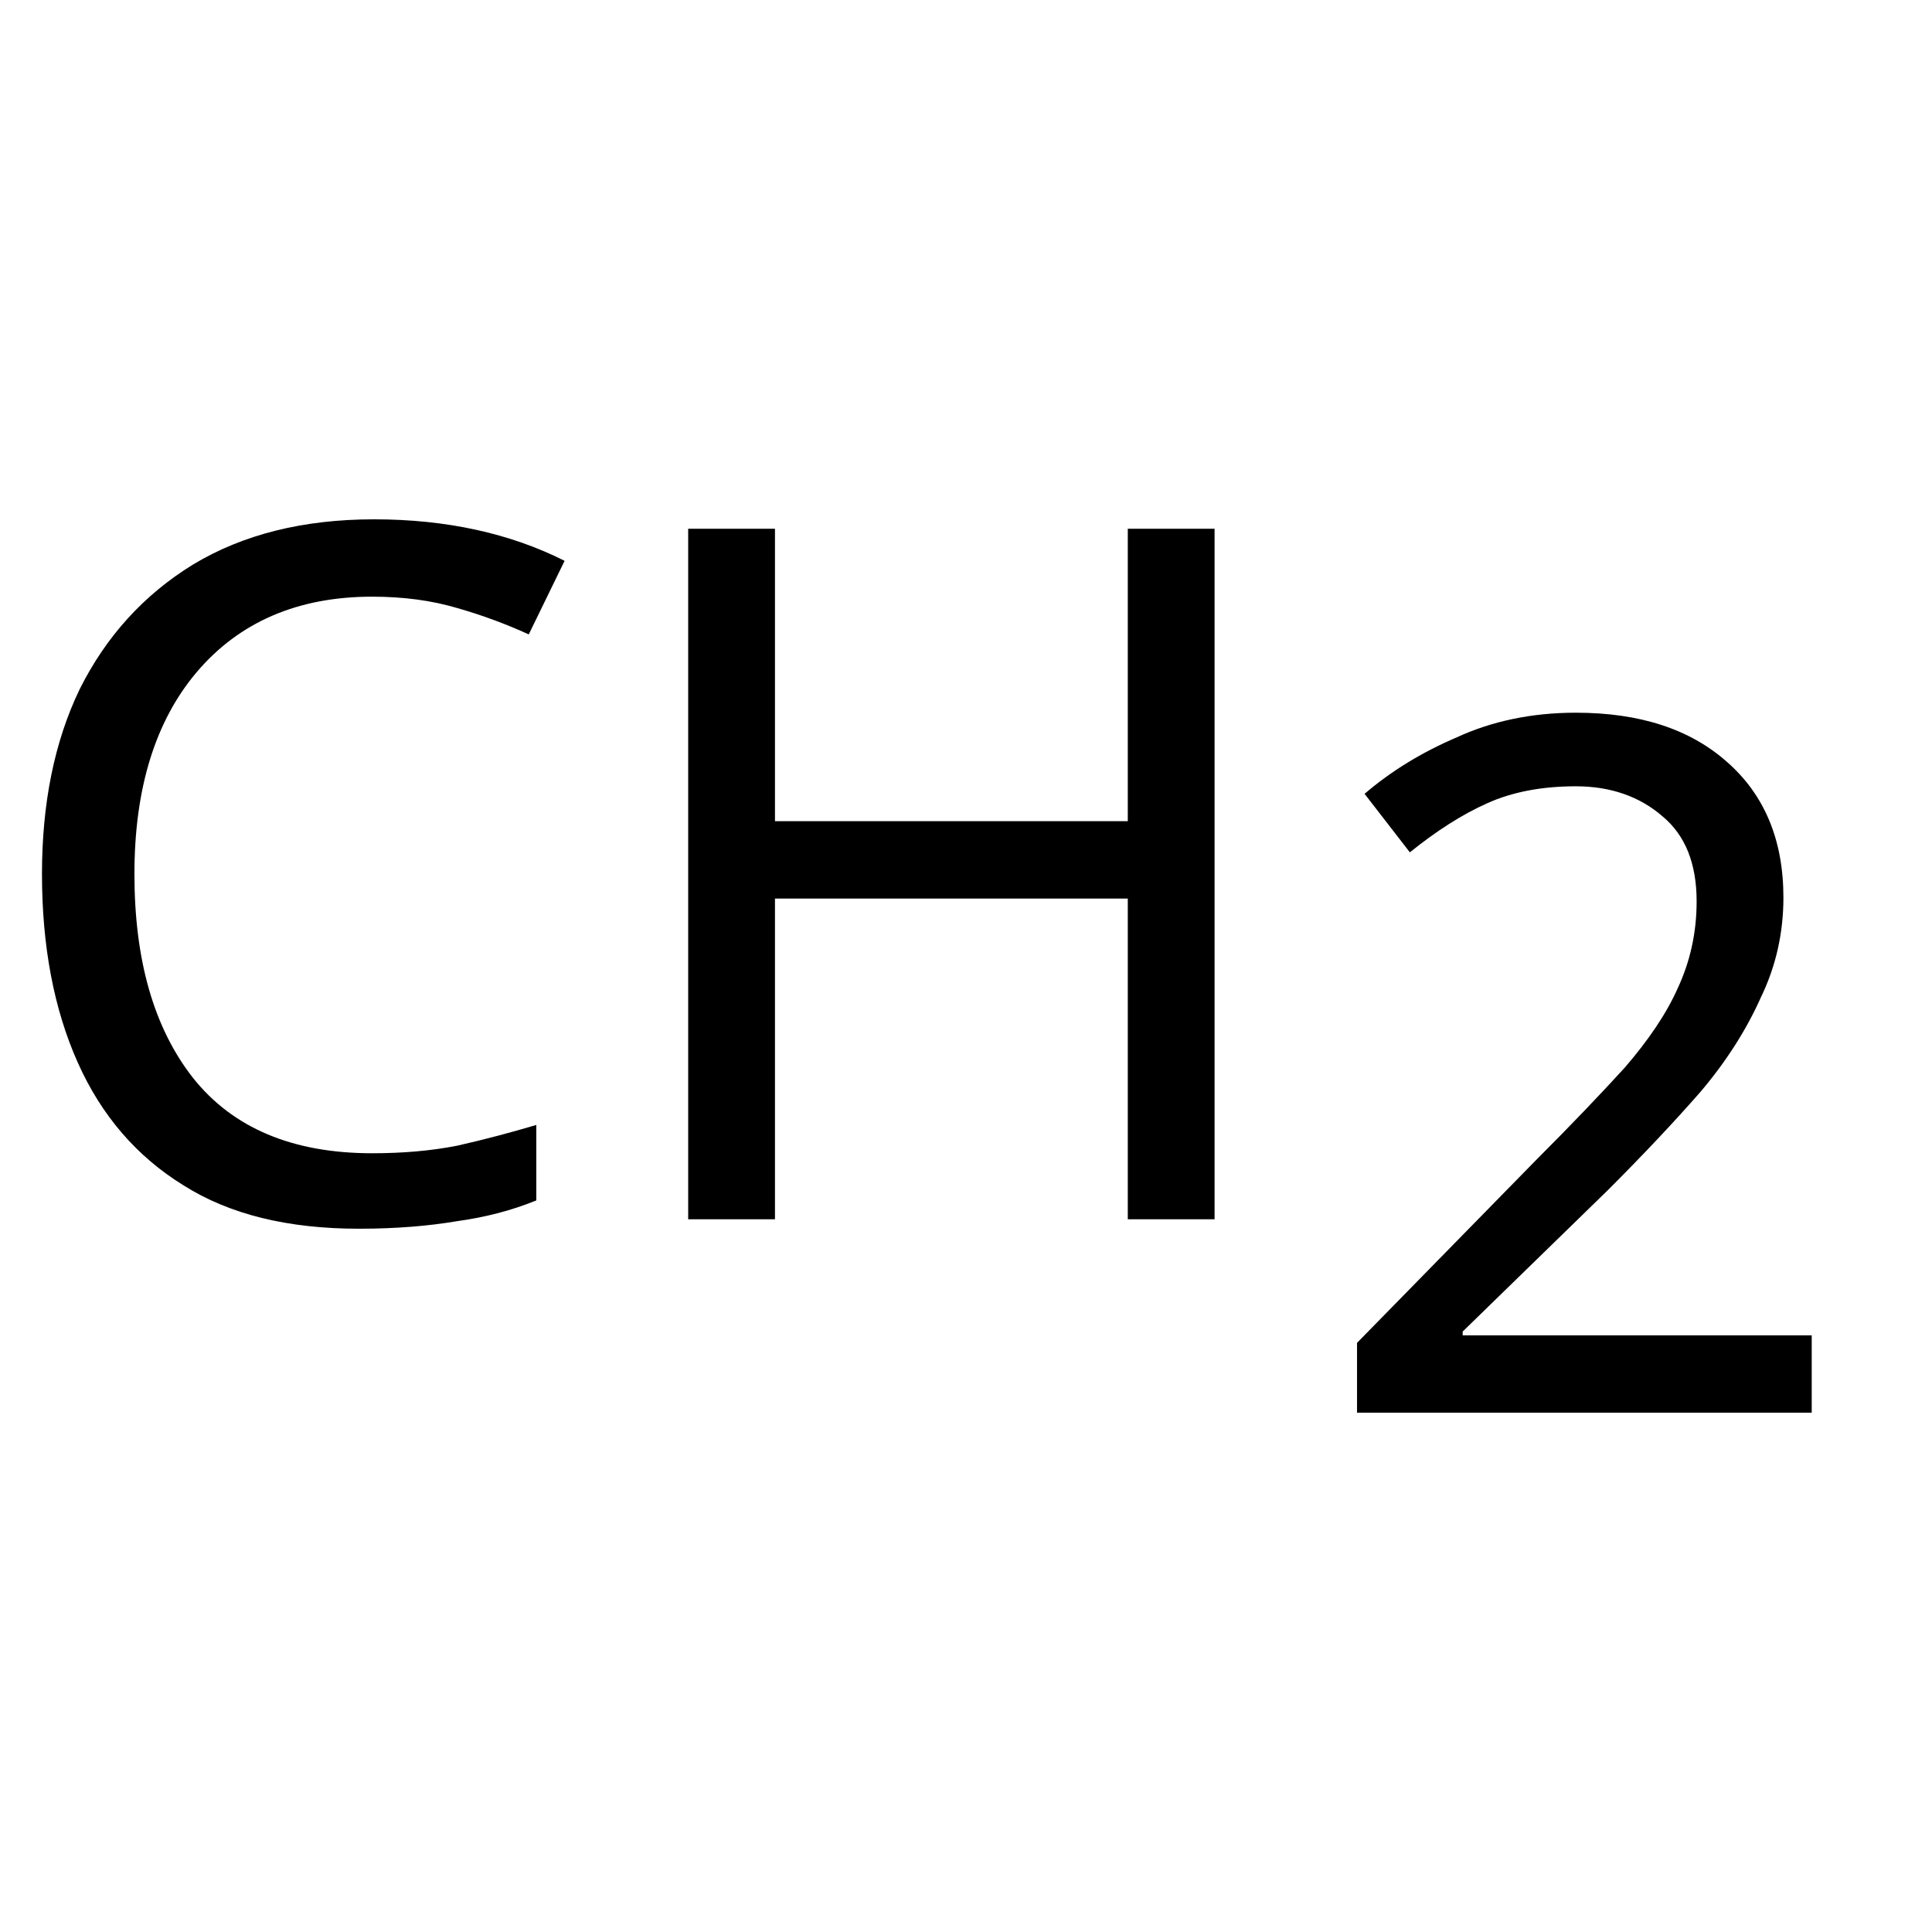
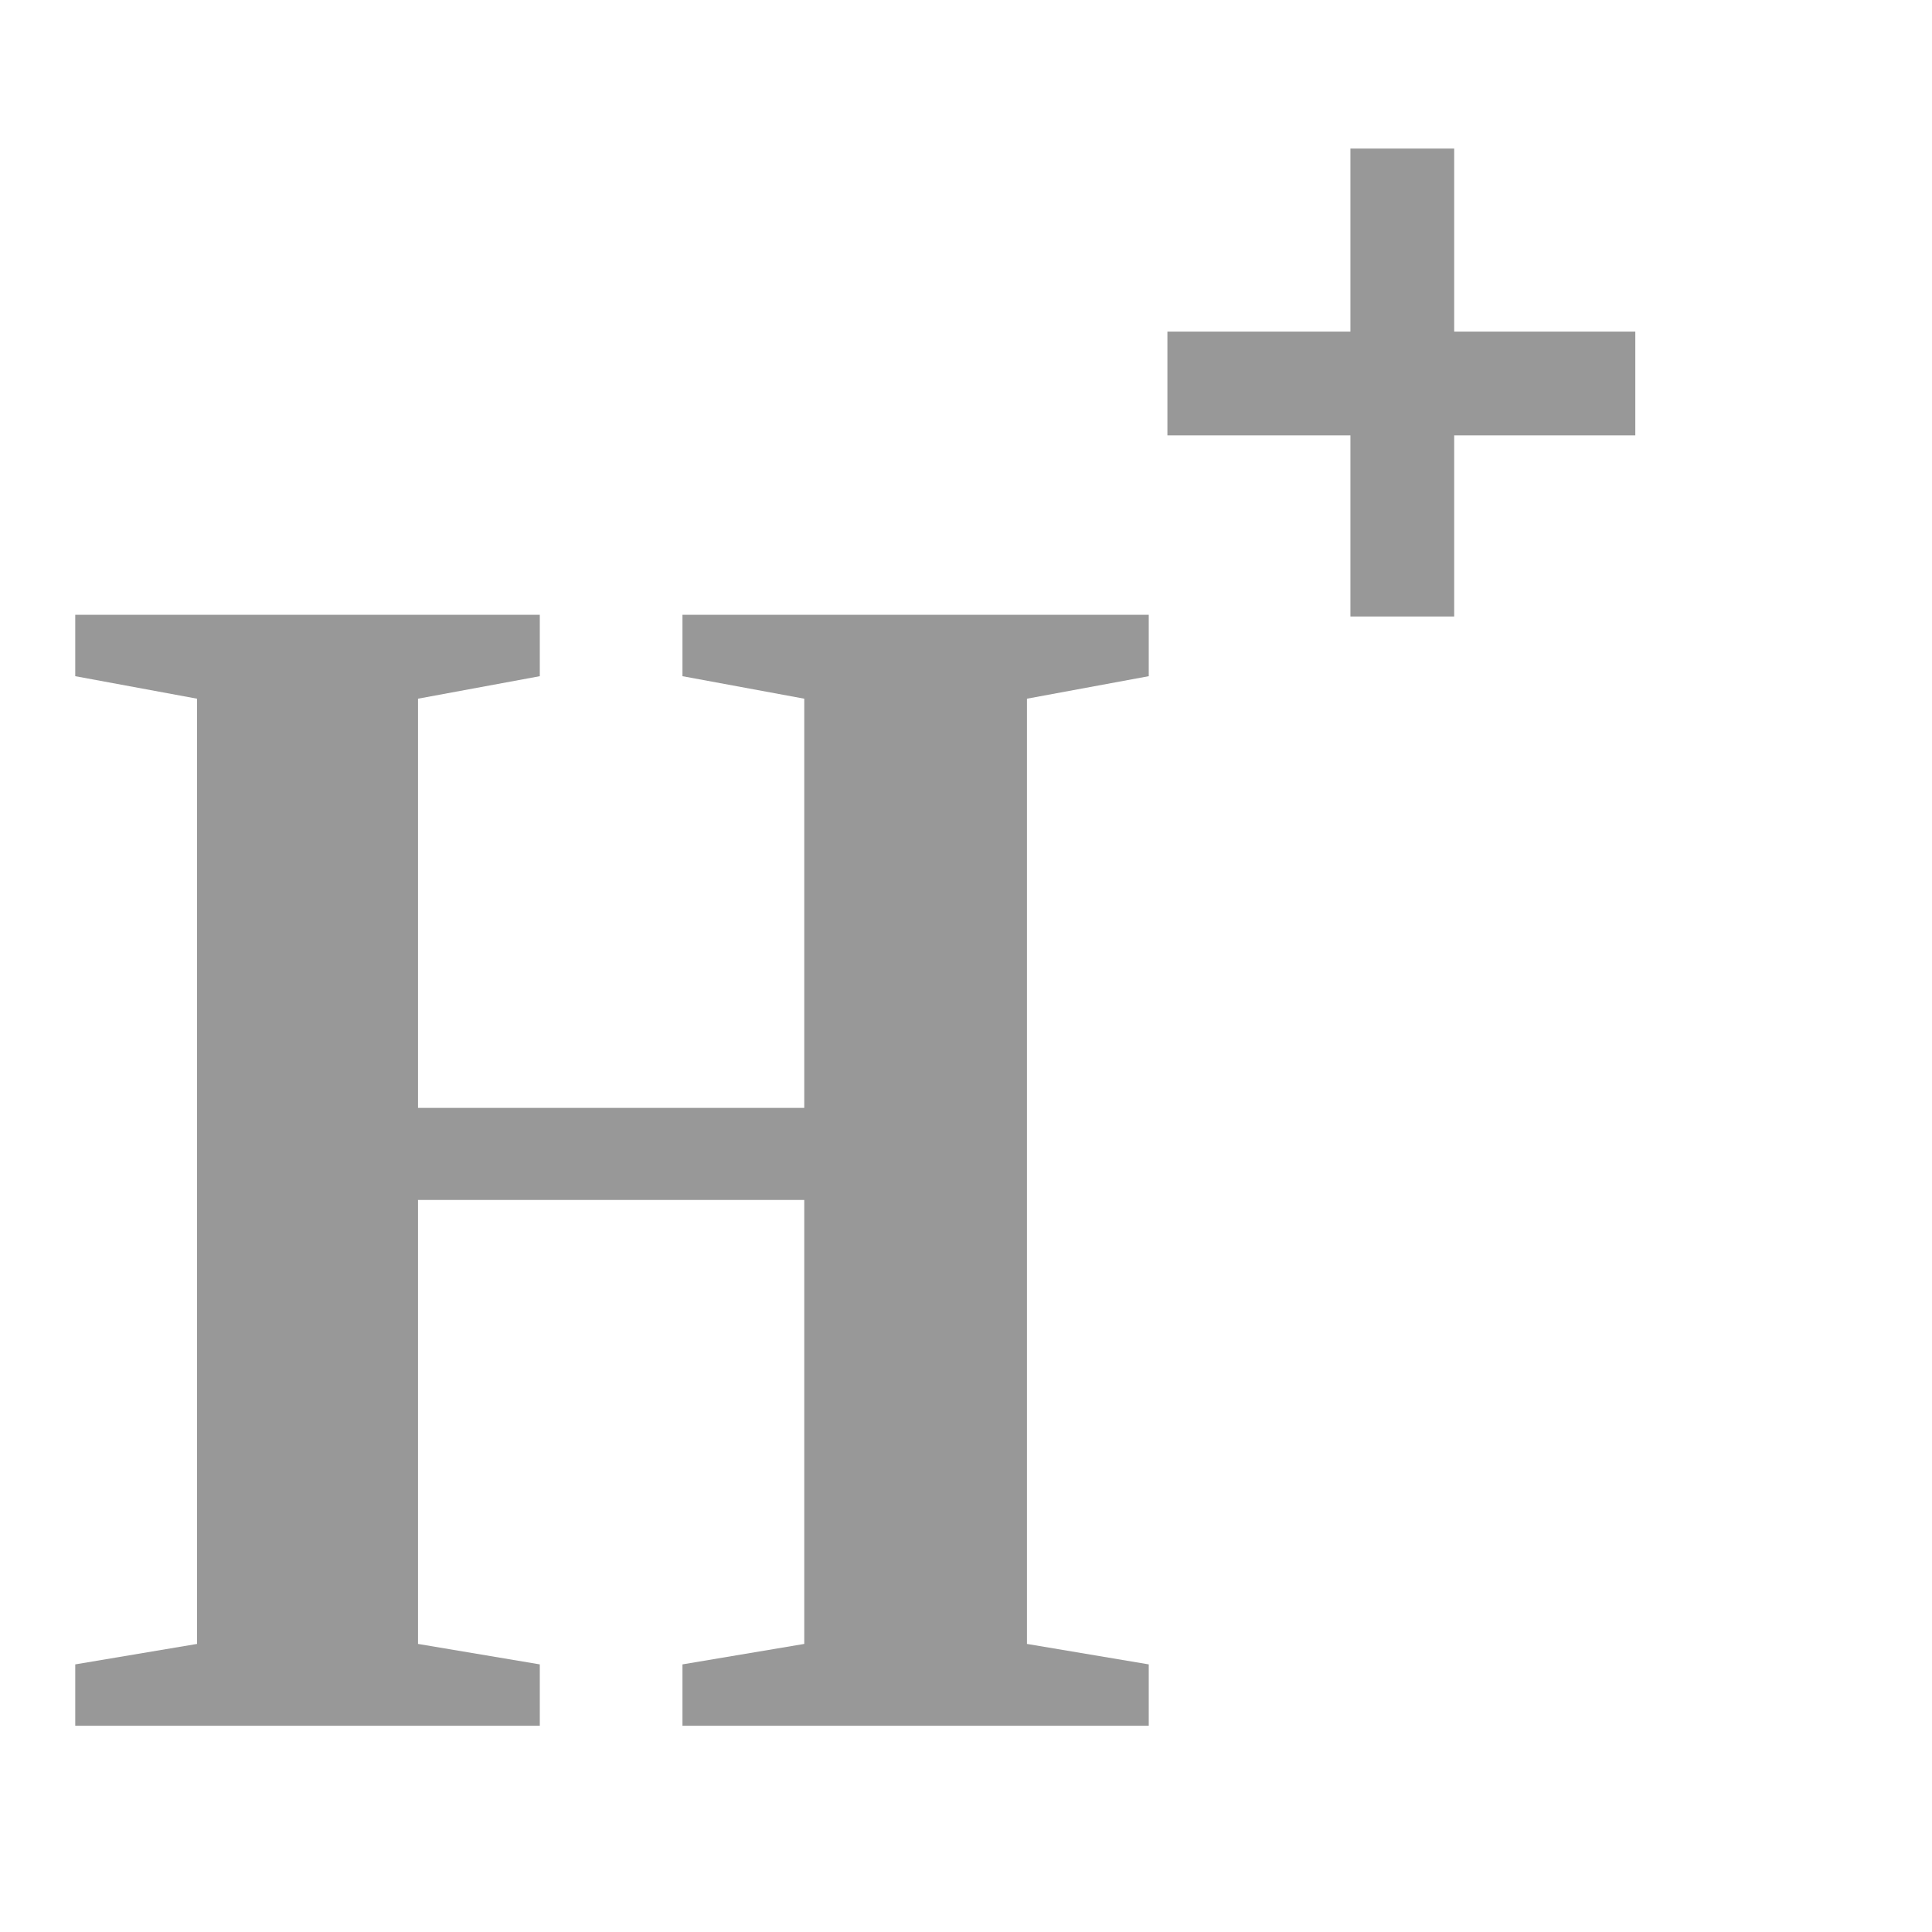
- <svg xmlns="http://www.w3.org/2000/svg" width="16px" height="16px" id="svg2995" version="1.1">
-   <defs id="defs2997" />
+ <svg xmlns="http://www.w3.org/2000/svg" width="16px" height="16px" id="svg2993" version="1.1">
+   <defs id="defs2995" />
  <g id="layer1">
-     <text xml:space="preserve" style="font-size:40px;font-style:normal;font-weight:normal;line-height:125%;letter-spacing:0px;word-spacing:0px;fill:#000000;fill-opacity:1;stroke:none;font-family:Sans" x="-0.135" y="10.099" id="text3003">
-       <tspan id="tspan3005" x="-0.135" y="10.099" style="font-size:8px">CH<tspan style="font-size:8px;baseline-shift:sub" id="tspan3009">2</tspan>
-       </tspan>
+     <text xml:space="preserve" x="0.456" y="13.183" id="text3001" transform="scale(0.9221709,1.084398)" style="font-size:12.955px">
+       <tspan id="tspan3003" x="0.456" y="13.183" style="font-weight:bold;fill:#989898;fill-opacity:1;-inkscape-font-specification:Sans Bold">H</tspan>
+     </text>
+     <text xml:space="preserve" style="font-size:8px;font-style:normal;font-weight:bold;line-height:125%;letter-spacing:0px;word-spacing:0px;fill:#989898;fill-opacity:1;stroke:none;font-family:Sans;-inkscape-font-specification:Sans Bold" x="9.325" y="5.999" id="text3014">
+       <tspan id="tspan3016" x="9.325" y="5.999">+</tspan>
    </text>
  </g>
</svg>
